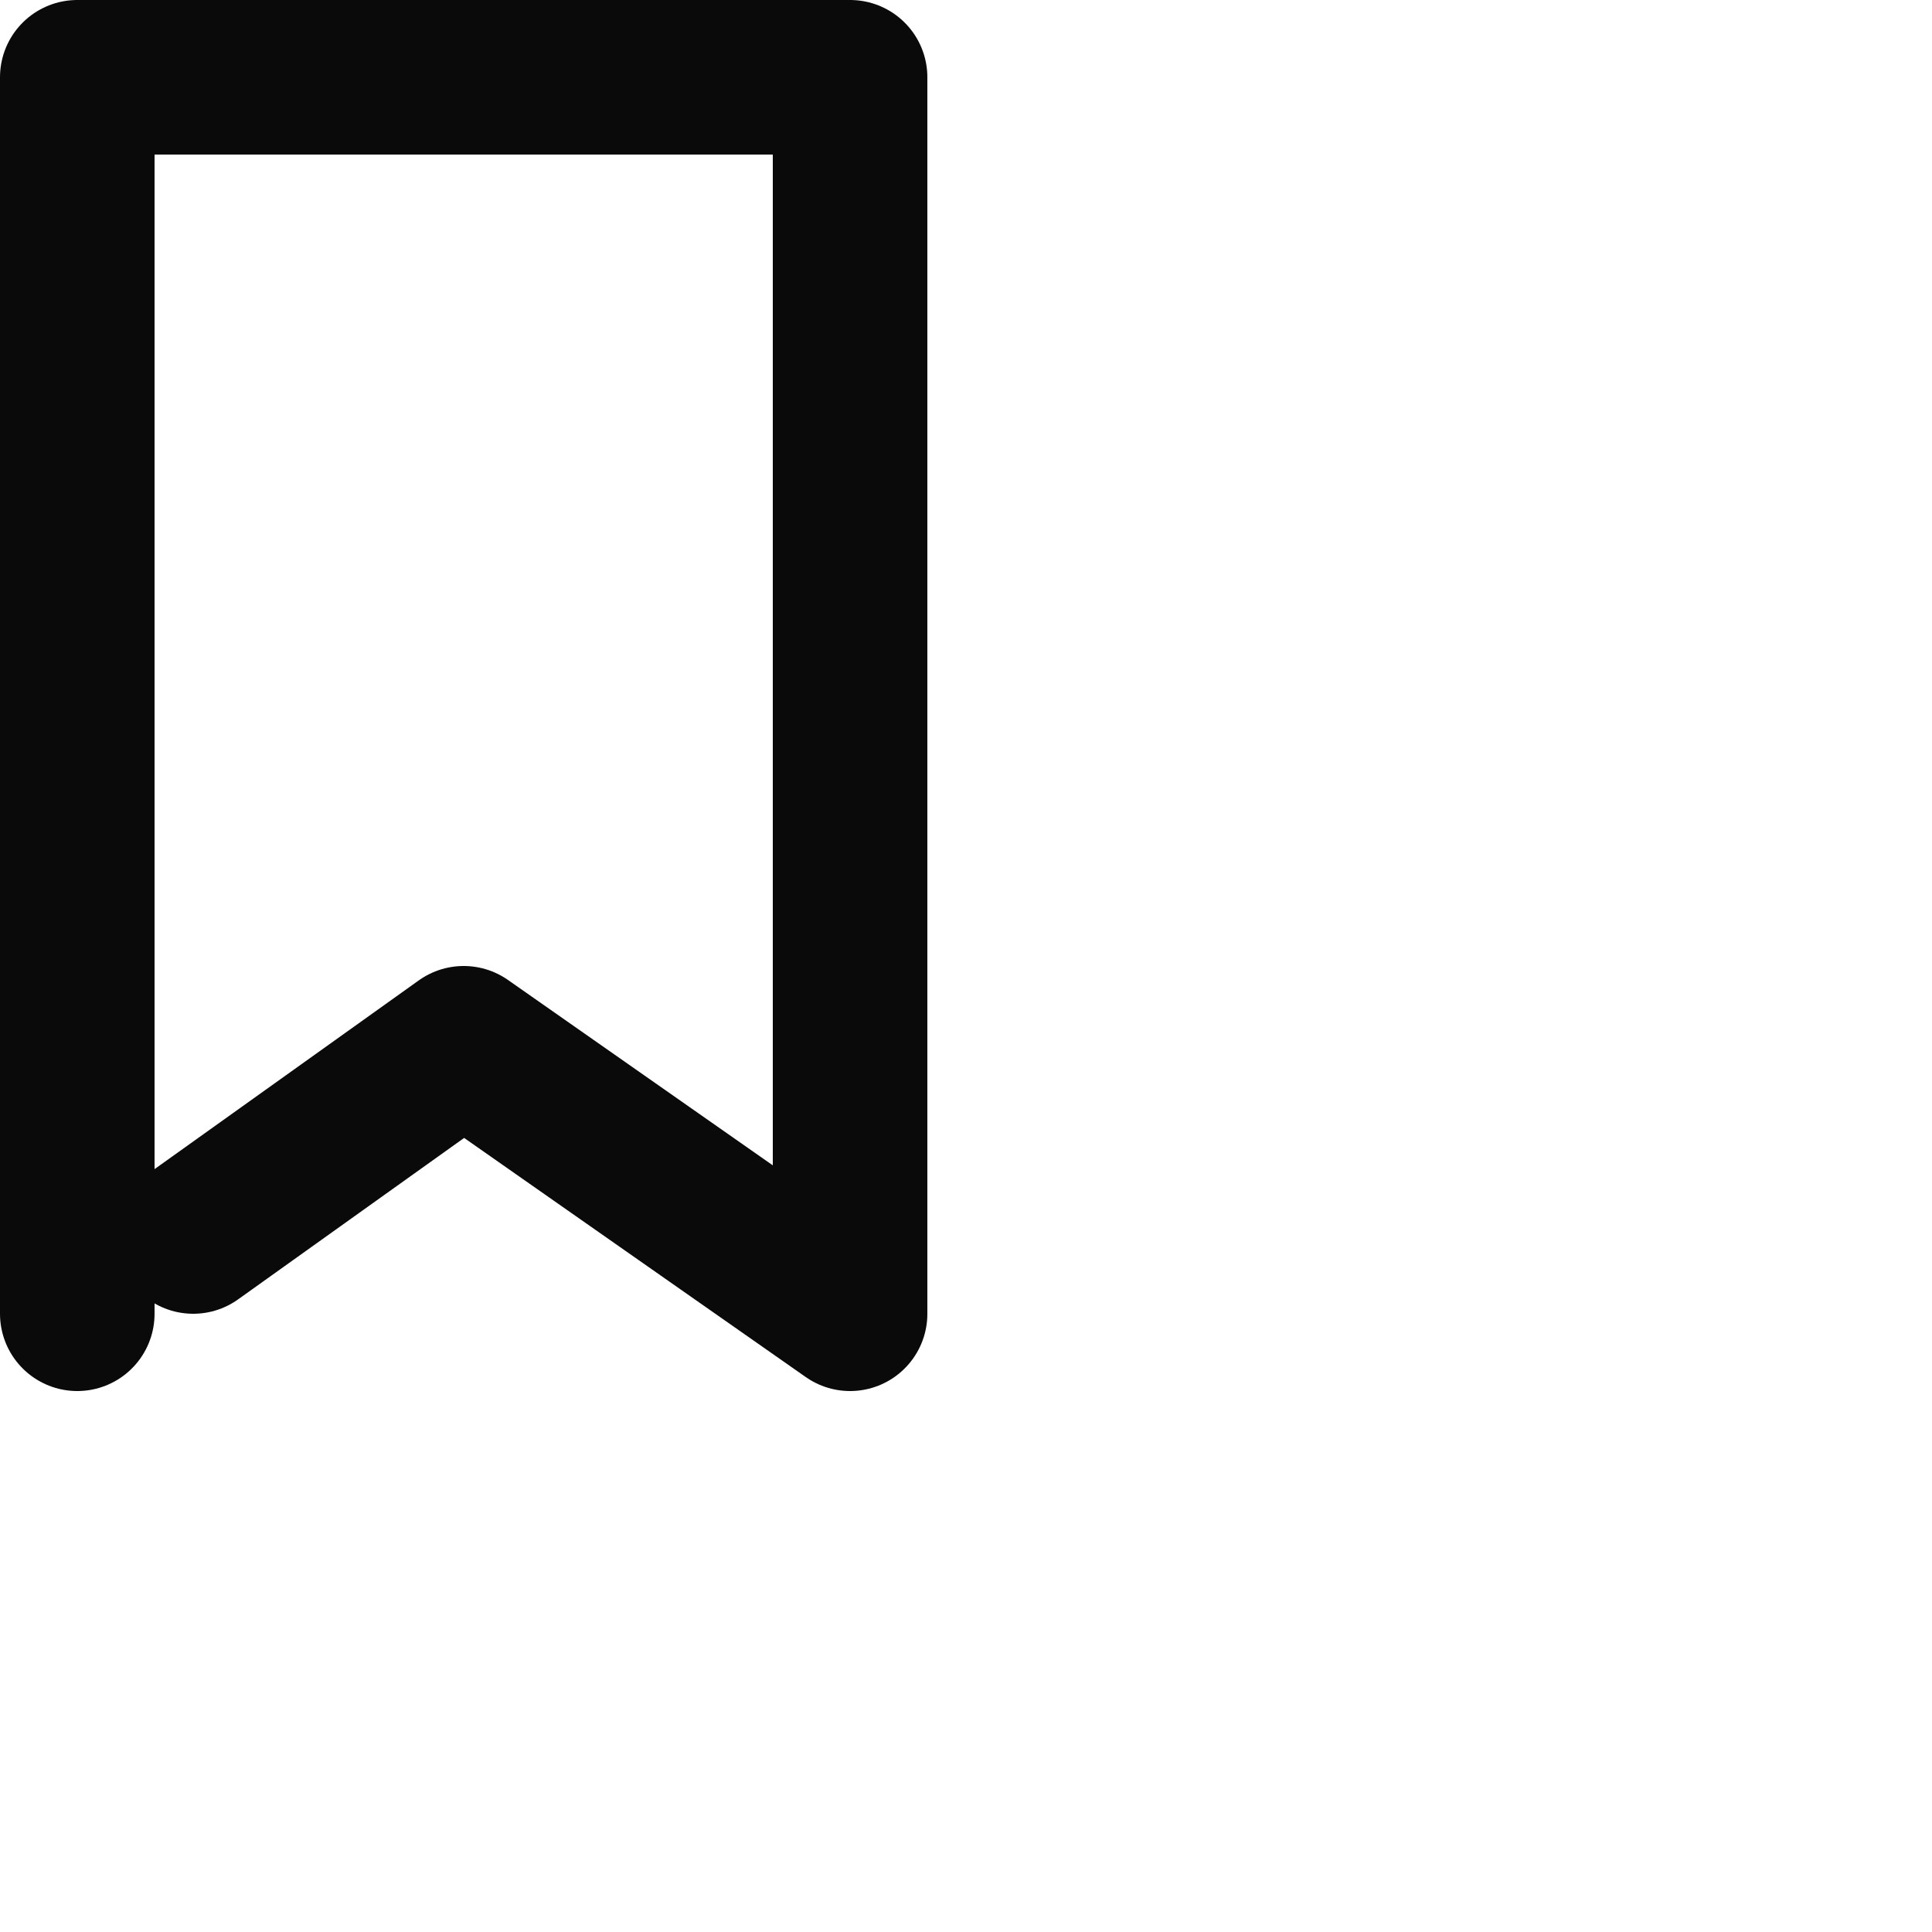
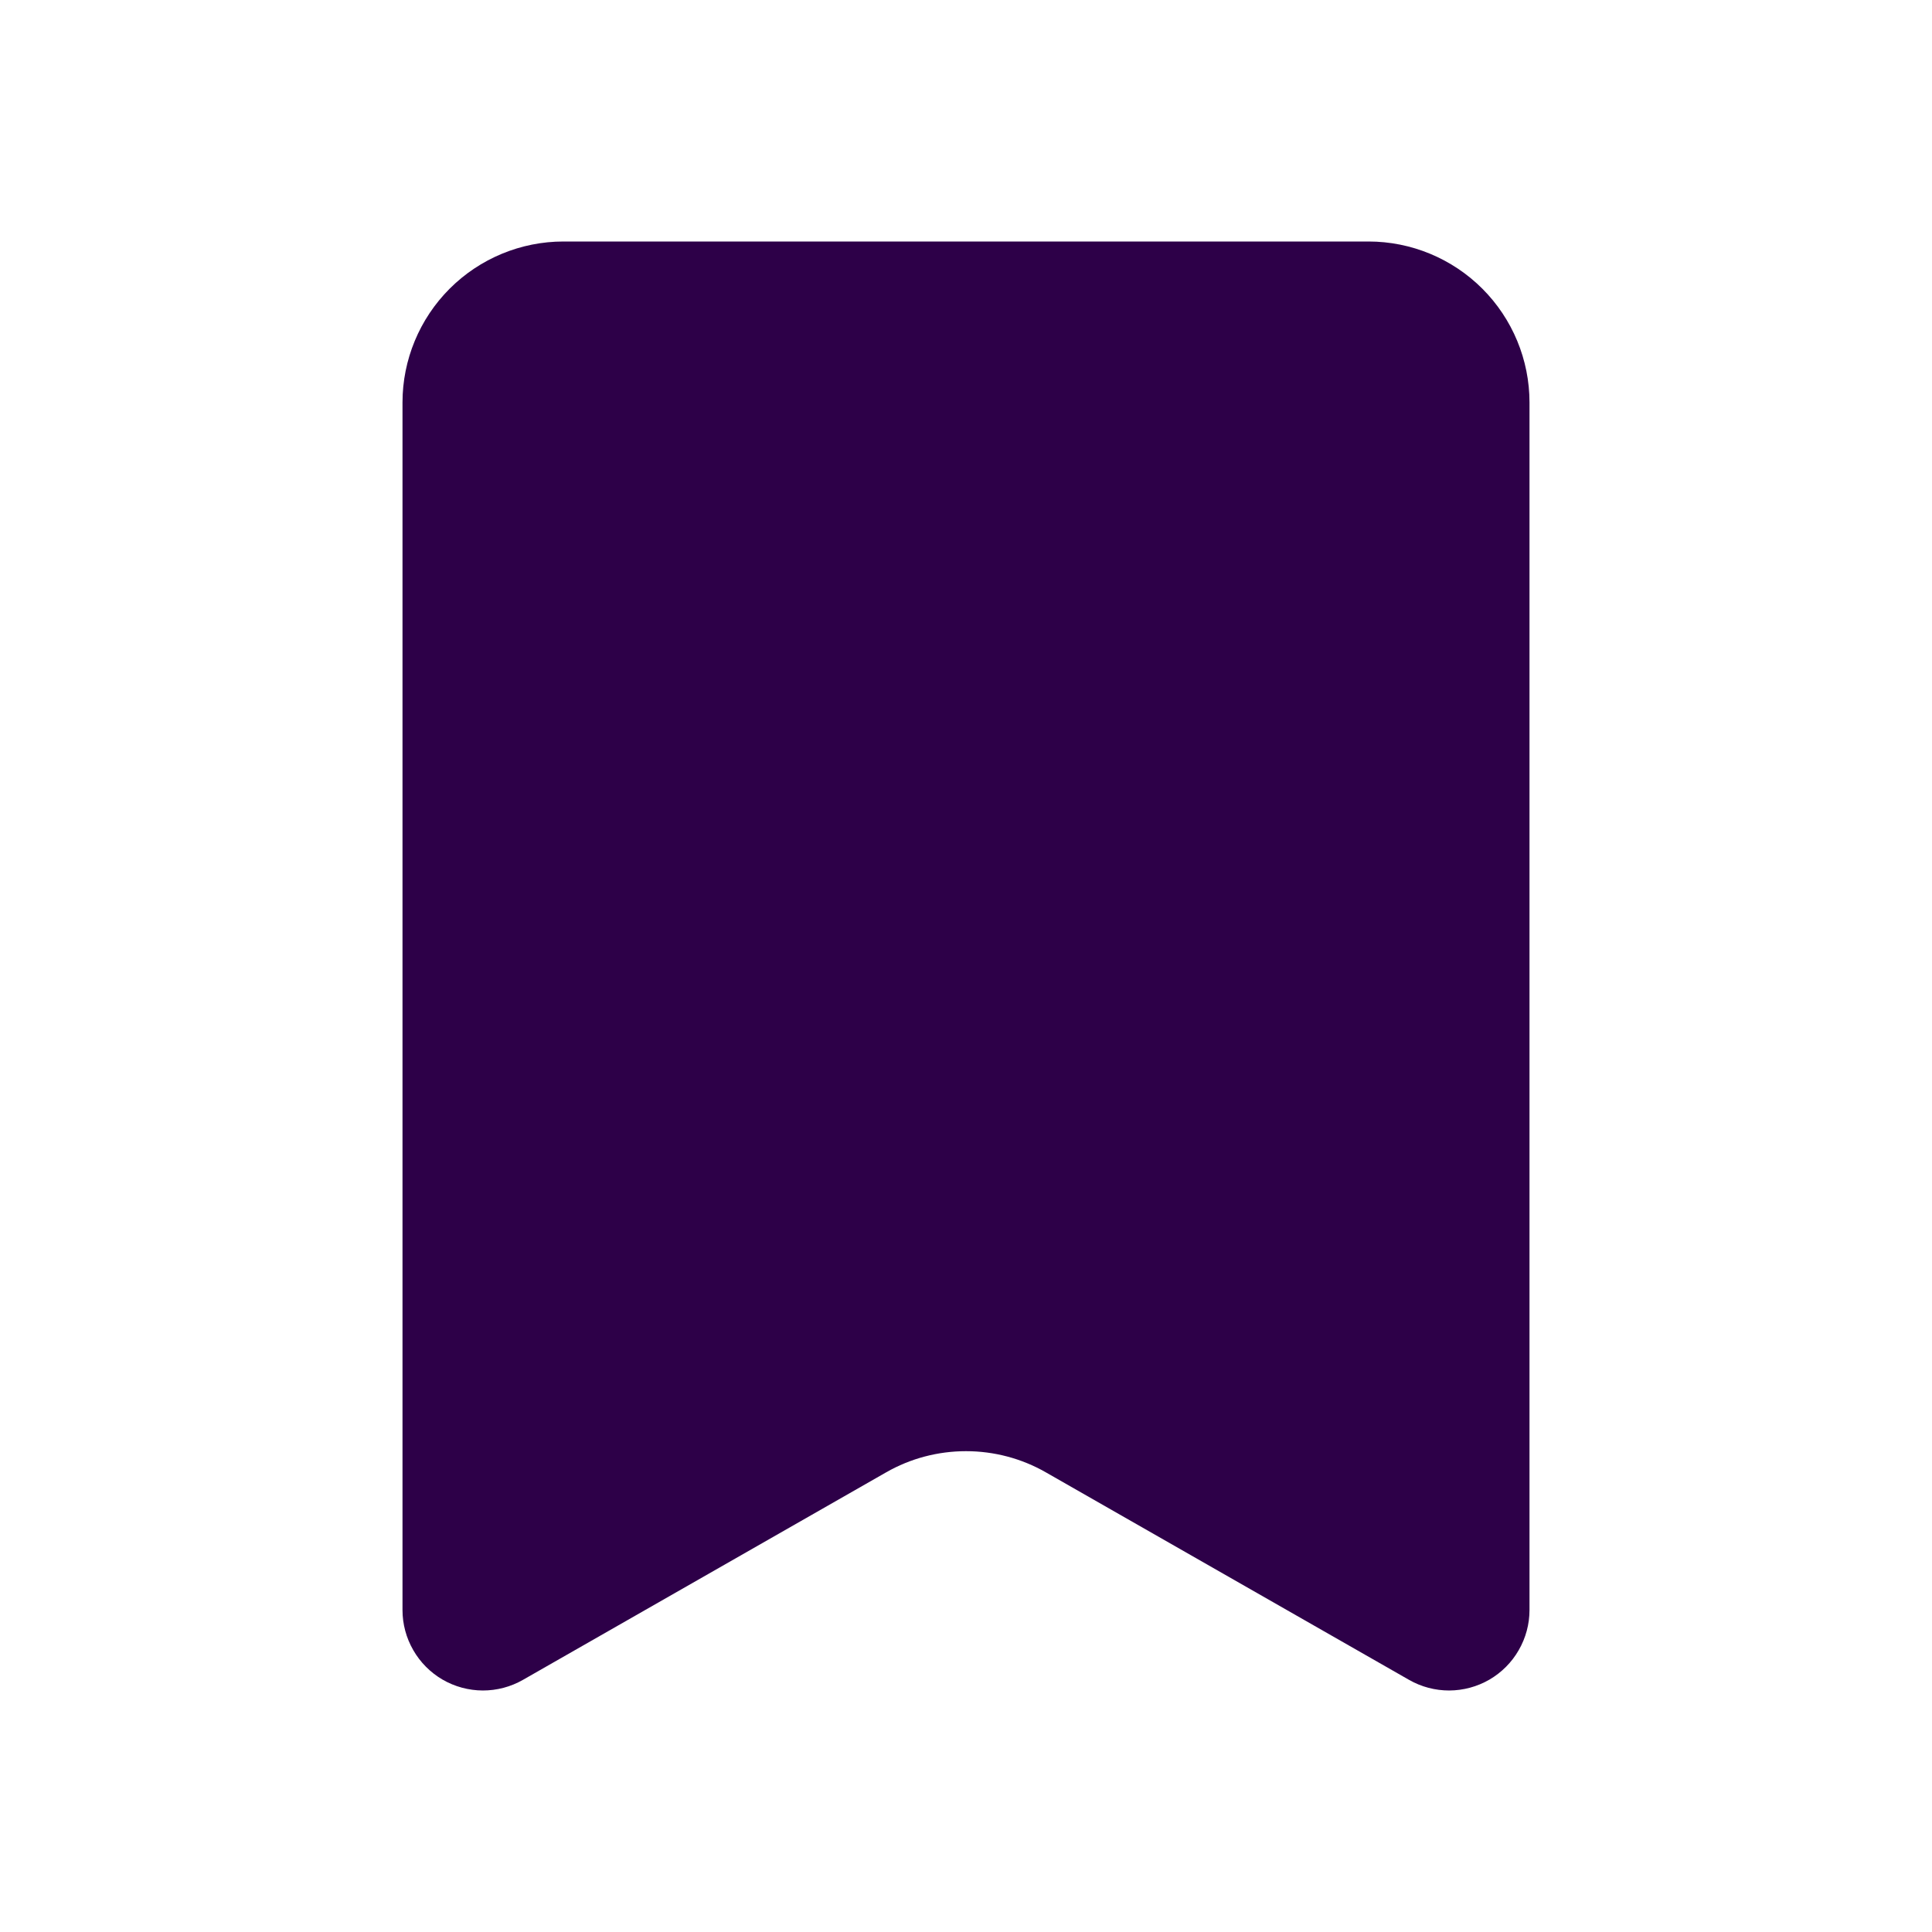
- <svg xmlns="http://www.w3.org/2000/svg" width="25" height="25" viewBox="0 0 25 25" fill="none">
+ <svg xmlns="http://www.w3.org/2000/svg" width="24" height="24" viewBox="0 0 24 24" fill="none">
  <g id="Exp/Icon/bookmark">
-     <path id="stroke" d="M1 17V1H11V17L6 13.5L2.5 16" stroke="#0A0A0A" stroke-width="2" stroke-linecap="round" stroke-linejoin="round" />
+     <path id="ink" d="M17 3C17.53 3 18.039 3.211 18.414 3.586C18.789 3.961 19 4.47 19 5V20C19 20.175 18.954 20.347 18.866 20.499C18.779 20.651 18.653 20.777 18.502 20.865C18.35 20.953 18.178 20.999 18.003 21C17.828 21 17.656 20.955 17.504 20.868L12.992 18.29C12.69 18.117 12.348 18.027 12 18.027C11.652 18.027 11.31 18.117 11.008 18.29L6.496 20.868C6.344 20.955 6.172 21 5.997 21C5.822 20.999 5.65 20.953 5.498 20.865C5.347 20.777 5.221 20.651 5.134 20.499C5.046 20.347 5 20.175 5 20V5C5 4.47 5.211 3.961 5.586 3.586C5.961 3.211 6.47 3 7 3H17Z" fill="#2D0048" />
  </g>
</svg>
